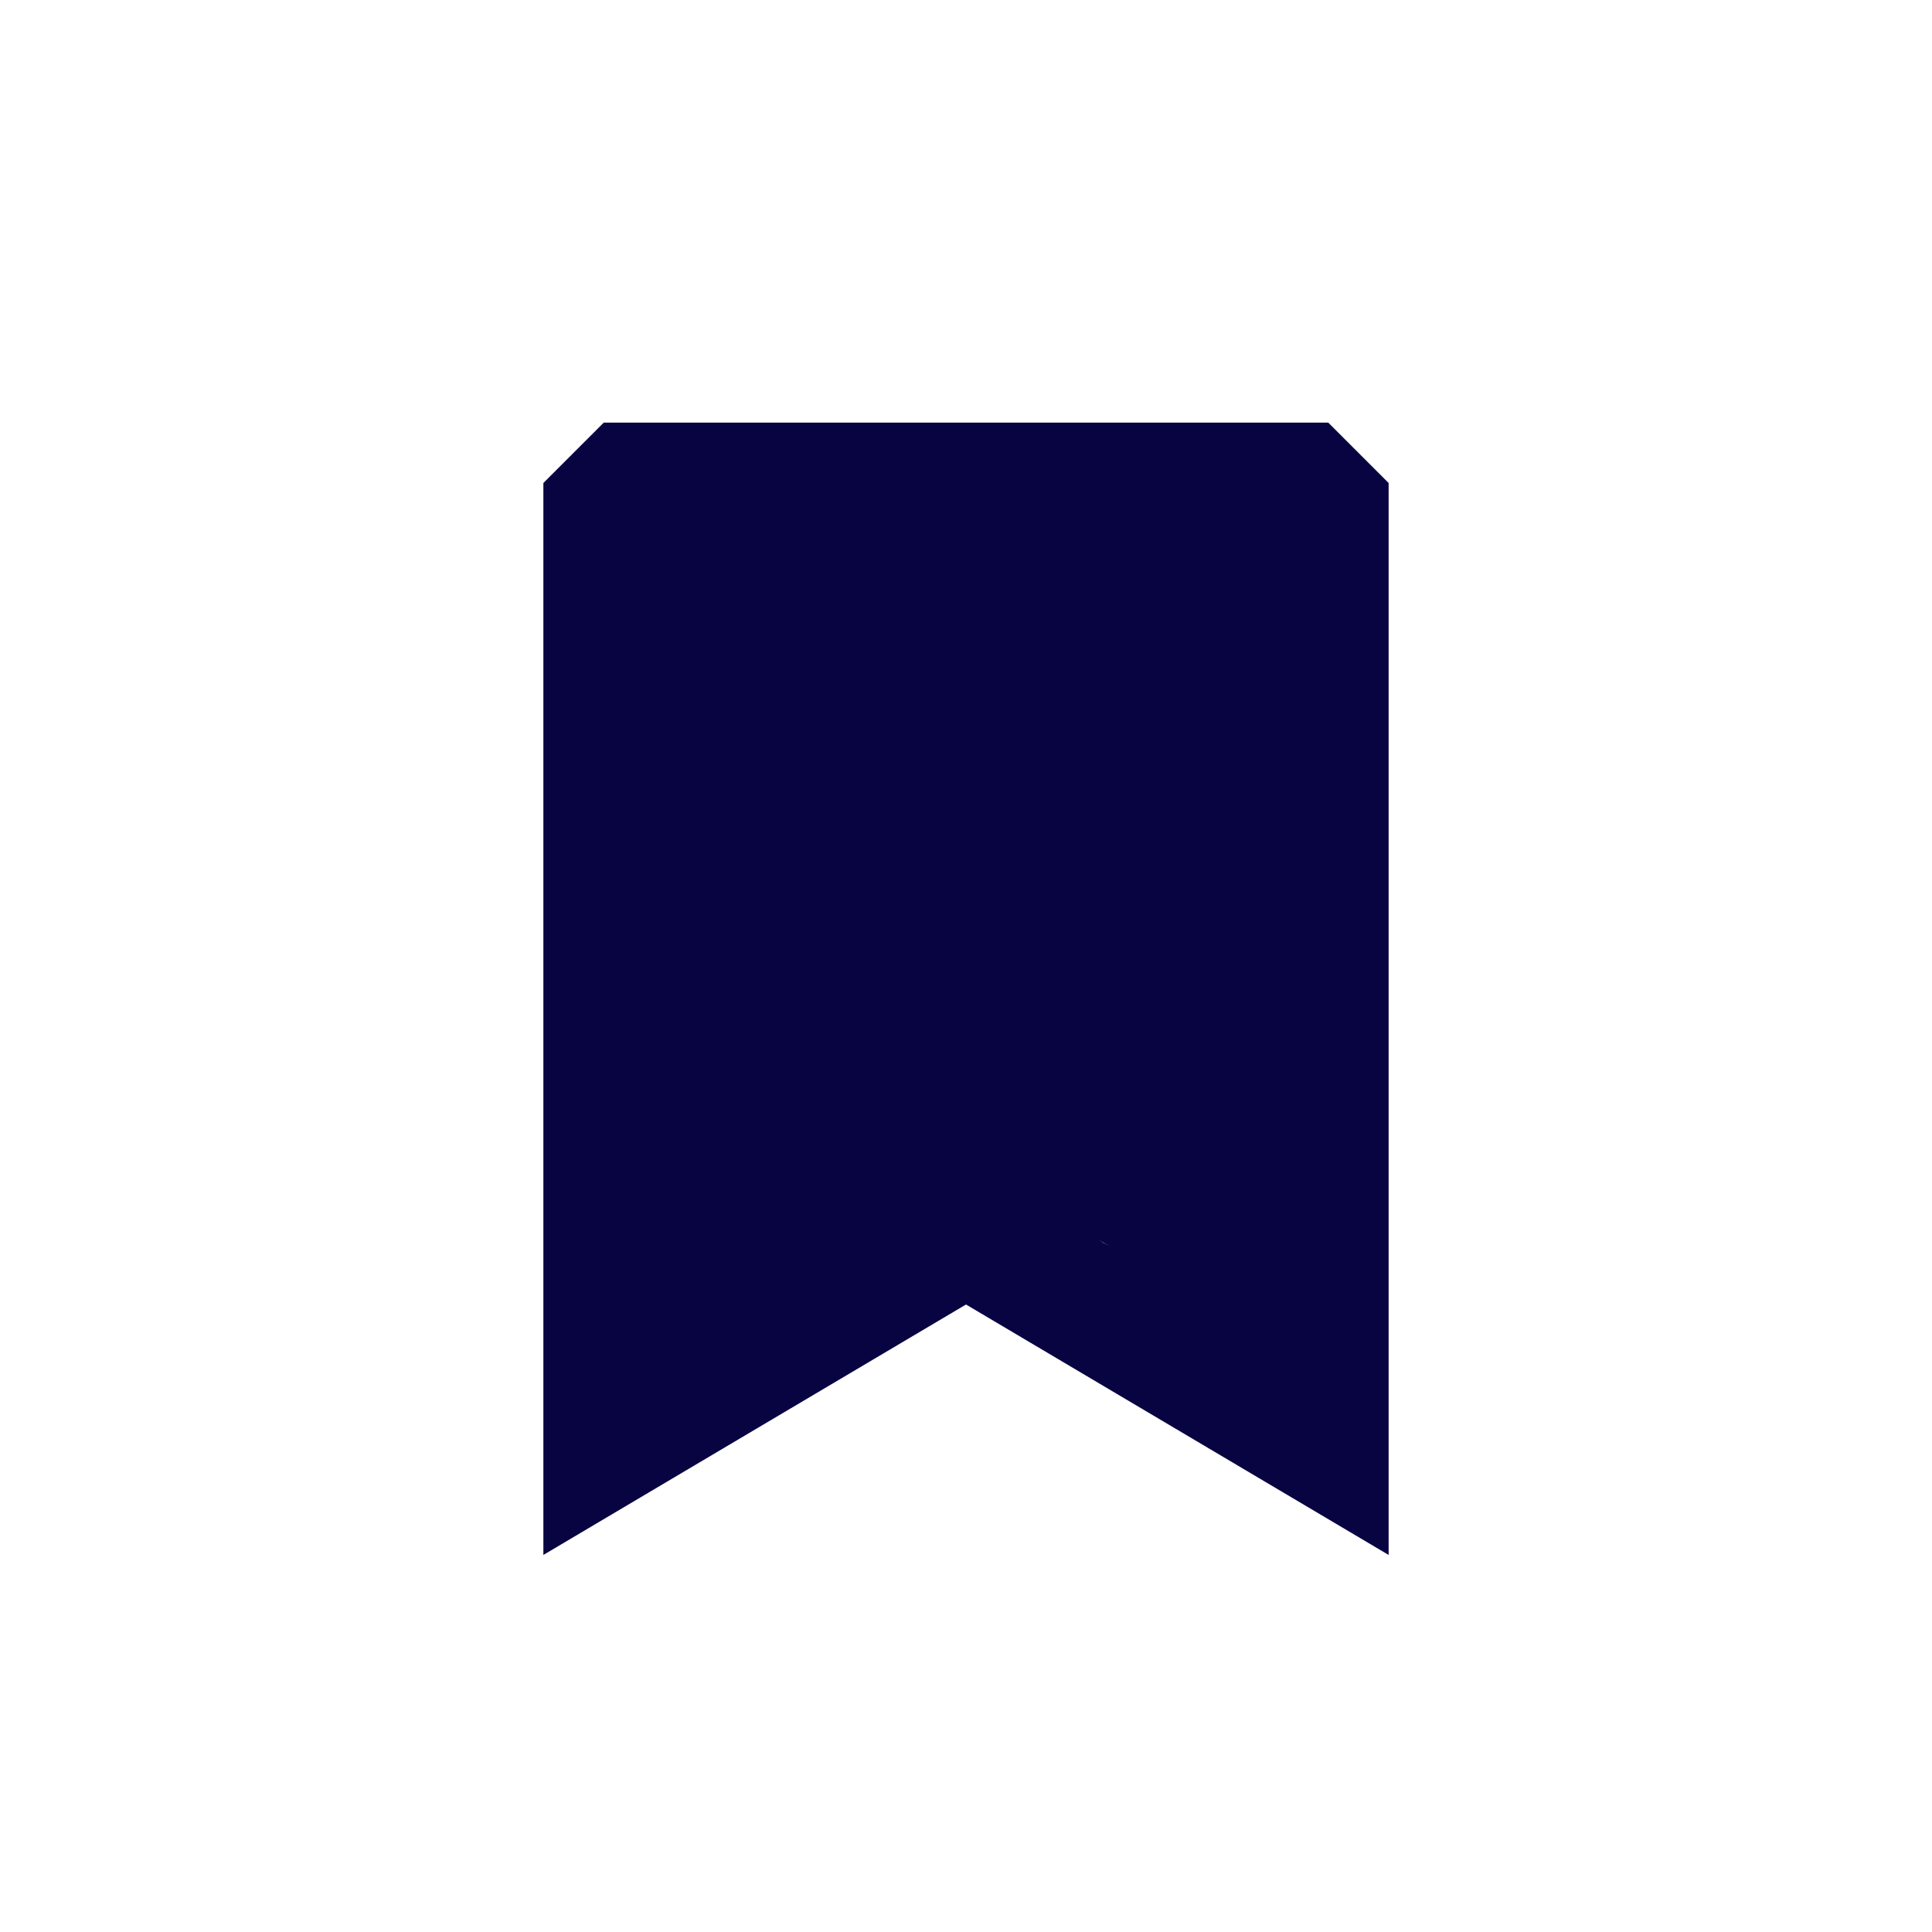
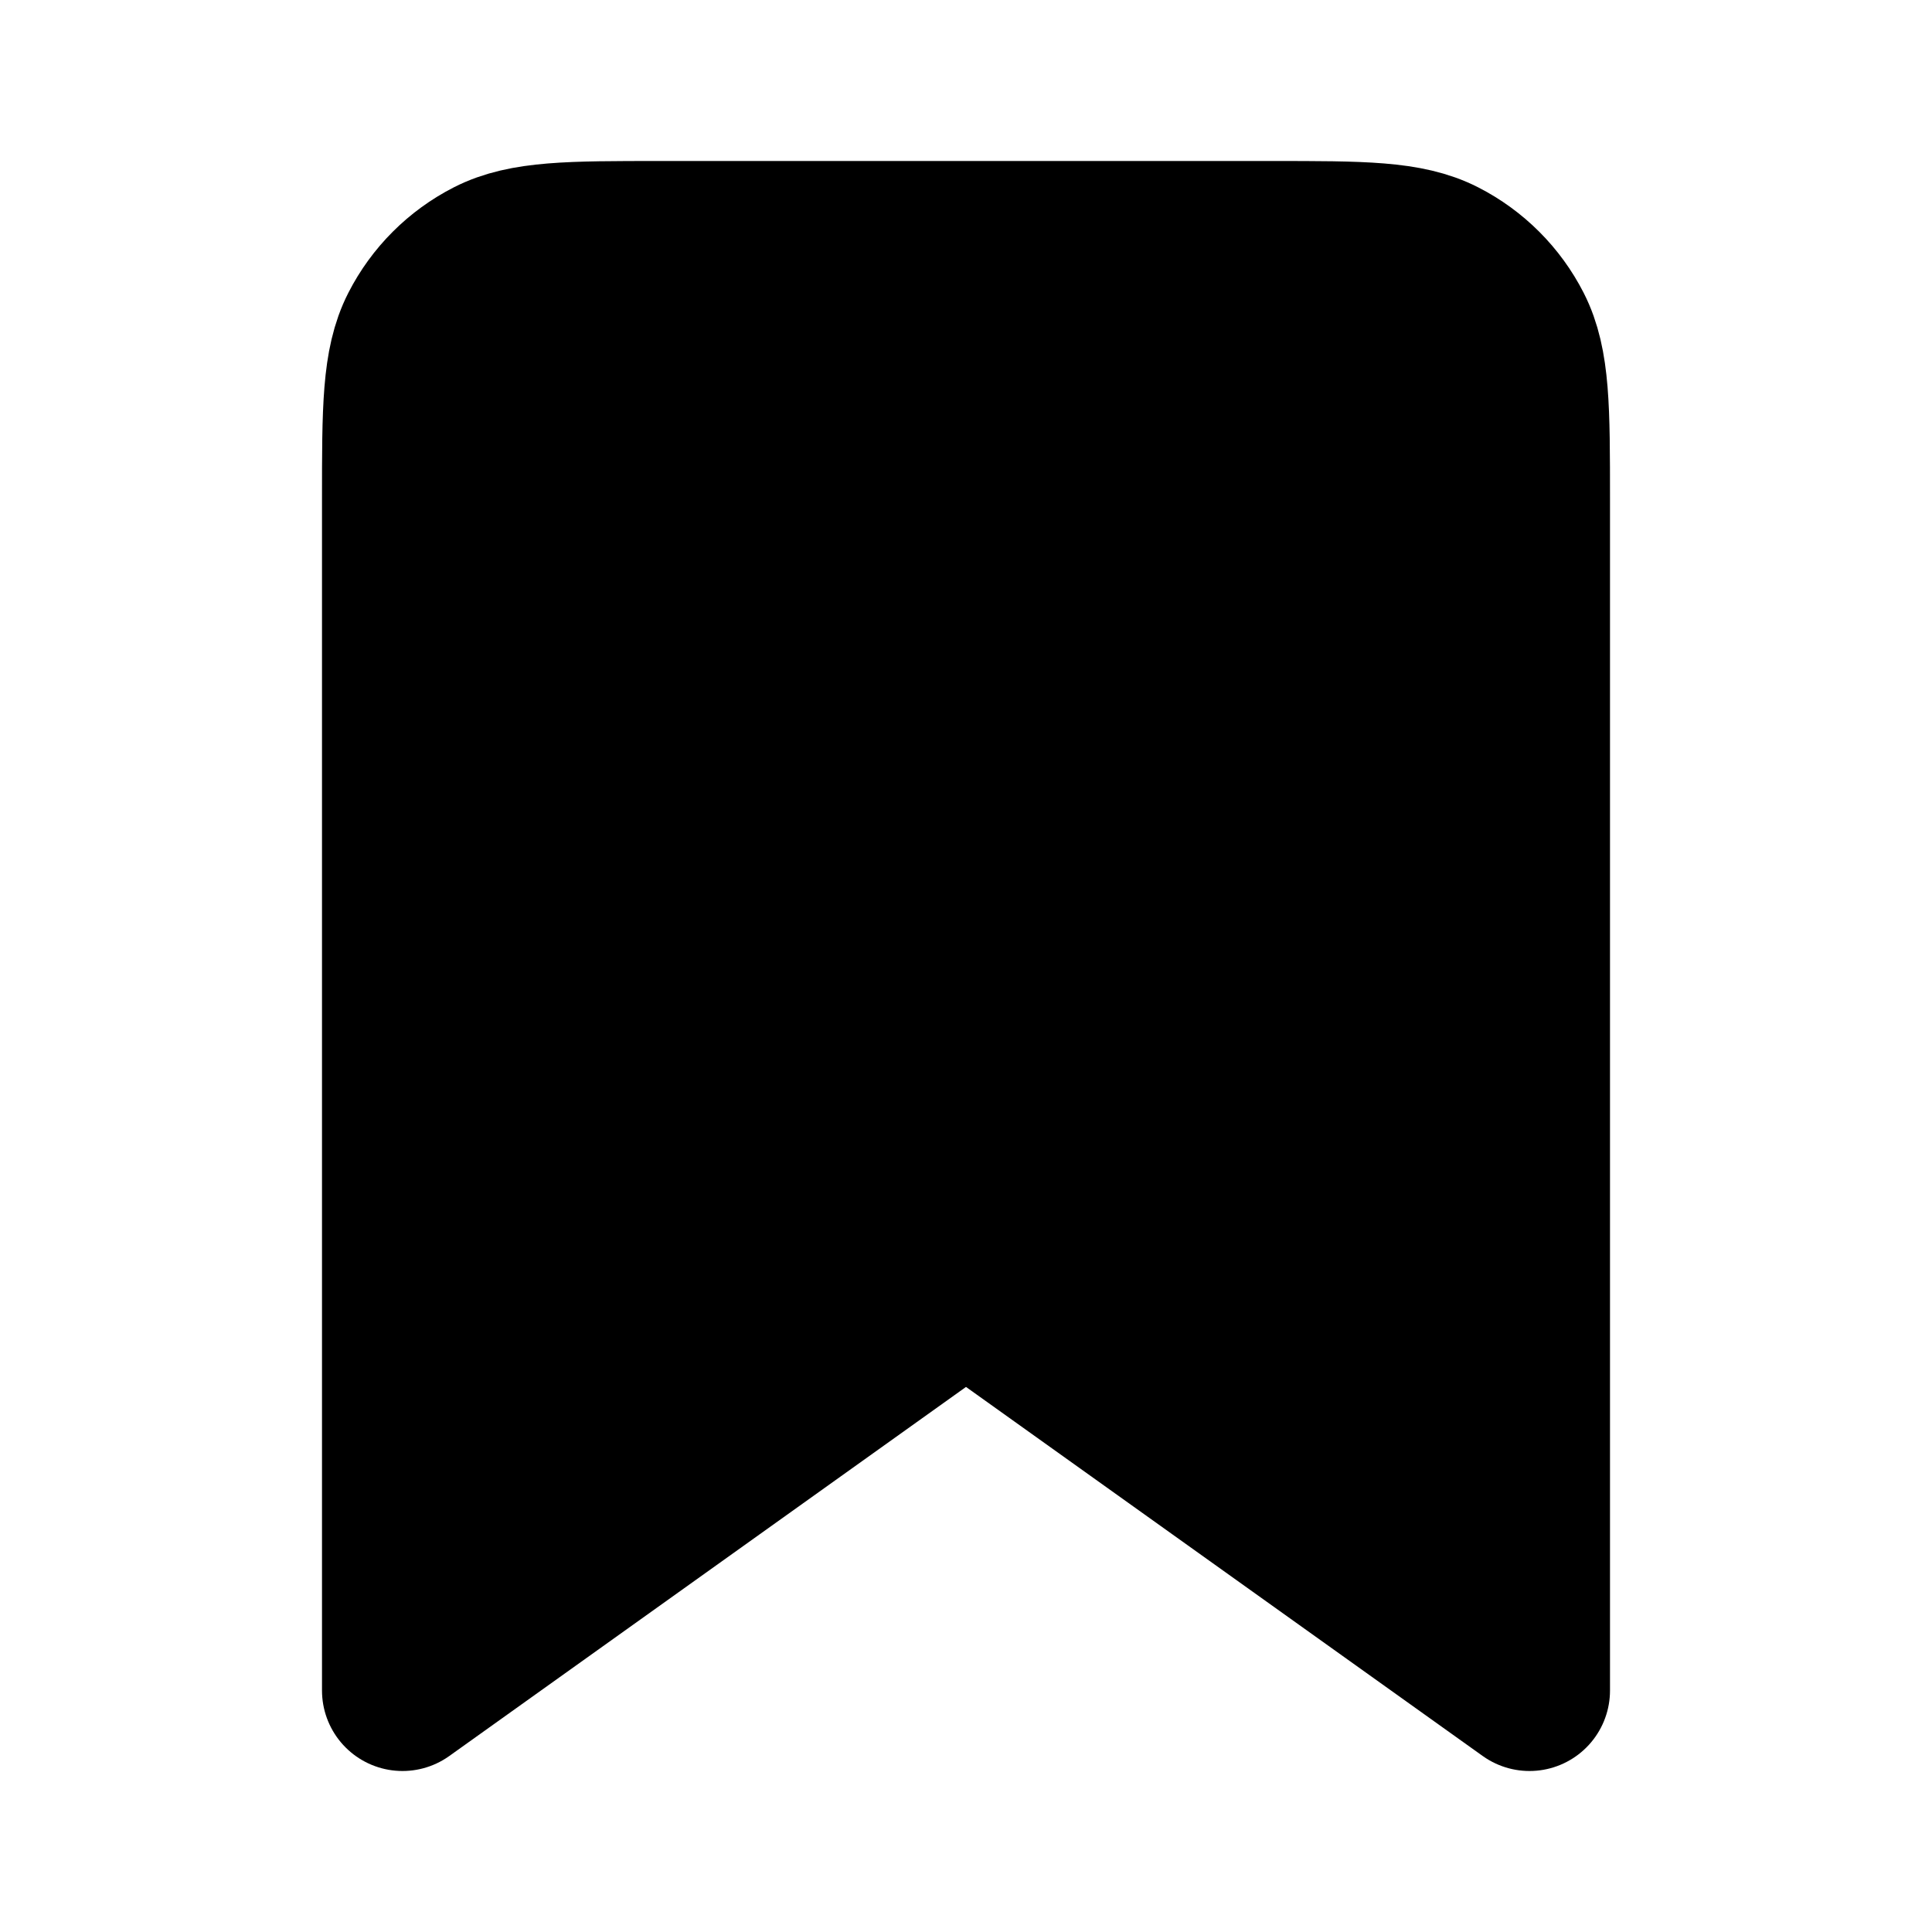
- <svg xmlns="http://www.w3.org/2000/svg" width="800px" height="800px" viewBox="0 0 24 24" fill="none" version="1.1" id="svg1">
-   <defs id="defs1" />
-   <path fill-rule="evenodd" clip-rule="evenodd" d="M6.75 6L7.5 5.25H16.5L17.25 6V19.316L12 16.205L6.75 19.316V6ZM8.25 6.75V16.684L12 14.461L15.75 16.684V6.75H8.25Z" fill="#080341" id="path1" />
-   <path style="fill:#080341;fill-opacity:1;stroke-width:1.68" d="M 275.891,390.13 V 225.577 H 400 524.109 V 390.13 554.683 l -3.774,-2.417 c -16.952,-10.86 -118.559,-70.086 -120.237,-70.086 -1.686,0 -104.097,59.593 -120.434,70.081 l -3.774,2.423 z" id="path2" transform="scale(0.03)" />
-   <path style="fill:#080341;fill-opacity:1;stroke-width:0.03" id="path3" d="m 8.684,7.235 c 0.411,-0.016 0.822,0.026 1.233,0.045 0.391,0.009 0.78,0.027 1.171,0.022 0.377,0.006 0.754,8.13e-4 1.131,-0.004 0.186,-0.008 0.372,0.013 0.557,0.009 0.192,-0.004 0.385,-0.023 0.576,-0.033 0.467,-0.02 0.934,-0.026 1.402,-0.027 0.352,0.01 0.705,0.008 1.057,0.016 0.185,0.011 0.37,0.014 0.556,0.015 0.04,2.7e-4 0.083,0.018 0.119,2.1e-4 0.107,-0.053 0.072,-0.147 0.068,-0.235 0,0 -0.981,-0.474 -0.981,-0.474 v 0 c 0.015,0.023 0.06,0.068 0.034,0.075 -0.034,0.009 -0.07,0.006 -0.104,0.008 -0.175,0.01 -0.351,0.01 -0.527,-9.33e-4 -0.352,-0.019 -0.702,-0.032 -1.054,-0.008 -0.47,0.006 -0.94,0.009 -1.41,0.025 -0.376,0.011 -0.753,0.018 -1.129,0.022 -0.38,-0.004 -0.76,-0.008 -1.14,-0.004 C 9.855,6.679 9.469,6.687 9.082,6.668 8.651,6.651 8.217,6.642 7.791,6.563 Z" />
-   <path style="fill:#080341;fill-opacity:1;stroke-width:0.03" id="path4" d="m 15.3,6.75 c -0.004,0.519 -0.105,1.032 -0.207,1.54 -0.066,0.22 -0.036,0.443 -0.021,0.668 0.007,0.11 0.014,0.253 0.02,0.364 0.021,0.146 0.007,0.301 0.037,0.446 0.024,0.116 0.057,0.23 0.083,0.345 0.067,0.432 0.11,0.871 0.115,1.309 -5.16e-4,0.279 -0.049,0.554 -0.073,0.832 -0.042,0.502 0.015,-0.034 -0.05,0.533 -0.033,0.285 -0.092,0.566 -0.152,0.846 -0.014,0.067 -0.033,0.132 -0.043,0.2 -0.024,0.163 -0.021,0.317 -0.024,0.482 0.02,0.315 -0.022,0.63 -0.017,0.944 0.002,0.157 0.021,0.24 0.044,0.401 0.042,0.336 0.076,0.673 0.112,1.01 0.022,0.031 -0.003,0.186 0.033,0.057 0,0 0.95,0.607 0.95,0.607 v 0 c 0.06,-0.109 0.037,-0.07 -1.8e-4,-0.185 -0.084,-0.338 -0.143,-0.681 -0.167,-1.029 -0.035,-0.445 -0.079,-0.891 -0.048,-1.338 0.033,-0.512 0.096,-1.022 0.199,-1.525 0.011,-0.057 0.086,-0.436 0.097,-0.514 0.041,-0.283 0.015,-0.573 0.041,-0.857 0.009,-0.204 0.018,-0.299 0.011,-0.499 -0.009,-0.273 -0.072,-0.54 -0.091,-0.812 -0.025,-0.262 -0.07,-0.518 -0.115,-0.777 -0.027,-0.338 -0.054,-0.678 -0.019,-1.017 0.046,-0.508 0.101,-1.02 0.258,-1.508 z" />
-   <path style="fill:#080341;fill-opacity:1;stroke-width:0.03" id="path5" d="m 15.762,16.571 c -0.438,-0.27 -0.891,-0.522 -1.337,-0.774 -0.167,-0.094 -0.344,-0.174 -0.515,-0.26 -0.296,-0.136 -0.578,-0.296 -0.863,-0.453 1.537,0.978 0.487,0.215 0.124,-0.018 -0.48,-0.394 -1.058,-0.575 -1.586,-0.871 -0.122,-0.059 -0.064,-0.032 -0.176,-0.083 0,0 0.858,0.682 0.858,0.682 v 0 c 0.1,0.047 0.047,0.021 0.158,0.078 0.372,0.202 1.367,0.651 -0.255,-0.196 0.575,0.354 1.074,0.814 1.71,1.079 0.278,0.153 0.559,0.3 0.846,0.435 0.057,0.029 0.114,0.058 0.171,0.087 0.059,0.03 0.119,0.061 0.178,0.092 0.701,0.366 -1.071,-0.625 -0.436,-0.259 0.03,0.018 0.061,0.035 0.092,0.052 z" />
-   <path style="fill:#080341;fill-opacity:1;stroke-width:0.03" id="path6" d="m 11.427,13.958 c -0.171,0.245 -0.404,0.432 -0.64,0.61 -0.381,0.27 -0.77,0.528 -1.157,0.789 -0.392,0.262 -0.799,0.5 -1.227,0.698 -0.171,0.088 -0.362,0.128 -0.536,0.209 -0.091,0.042 -0.142,0.083 -0.226,0.14 -0.142,0.129 -0.075,0.065 -0.202,0.192 0,0 0.919,0.561 0.919,0.561 v 0 c 0.112,-0.121 0.051,-0.062 0.183,-0.173 0.235,-0.136 0.49,-0.233 0.734,-0.351 0.058,-0.028 0.118,-0.053 0.175,-0.084 0.054,-0.029 0.104,-0.064 0.156,-0.096 0.292,-0.181 0.578,-0.373 0.875,-0.547 0.144,-0.086 0.288,-0.169 0.426,-0.264 0.058,-0.04 0.113,-0.086 0.171,-0.127 0.193,-0.137 0.394,-0.261 0.598,-0.381 0.049,-0.034 0.101,-0.066 0.148,-0.103 0.039,-0.031 0.073,-0.068 0.11,-0.101 0.141,-0.129 0.28,-0.264 0.438,-0.372 z" />
-   <path style="fill:#080341;fill-opacity:1;stroke-width:0.03" id="path7" d="m 8.549,16.627 c -0.024,-0.356 0.063,-0.711 0.14,-1.057 0.011,-0.048 0.025,-0.094 0.032,-0.142 0.014,-0.102 0.018,-0.312 0.021,-0.408 0.006,-0.246 0.008,-0.491 0.015,-0.737 0.005,-0.103 0.011,-0.263 0.017,-0.369 0.002,-0.043 0.01,-0.085 0.008,-0.128 -0.003,-0.066 -0.014,-0.131 -0.022,-0.196 -0.075,-0.619 0.013,0.151 -0.057,-0.469 C 8.666,12.677 8.608,12.236 8.601,11.79 8.598,11.66 8.603,11.531 8.604,11.401 8.645,10.769 8.682,10.137 8.736,9.506 8.8,8.85 8.812,8.191 8.843,7.533 8.847,7.335 8.885,7.141 8.854,6.943 8.821,6.731 8.748,6.522 8.691,6.316 8.655,6.182 8.619,6.049 8.577,5.917 c -0.004,-0.014 -0.009,-0.027 -0.012,-0.041 -0.002,-0.007 0.003,-0.018 -0.004,-0.021 C 8.225,5.691 7.884,5.537 7.546,5.379 c -0.008,0.051 -0.006,0.025 -0.006,0.079 0,0 1.012,0.483 1.012,0.483 v 0 C 8.534,5.928 8.539,5.936 8.534,5.918 8.199,5.749 7.864,5.578 7.529,5.409 c -0.007,-0.004 0.015,0.006 0.021,0.012 0.013,0.013 0.023,0.028 0.033,0.043 0.083,0.125 0.134,0.266 0.176,0.409 0.056,0.2 0.104,0.399 0.145,0.602 0.011,0.053 0.025,0.106 0.031,0.16 0.007,0.062 0.013,0.4 0.014,0.44 0.004,0.66 -0.021,1.32 -0.082,1.978 -0.032,0.321 -0.081,0.643 -0.1,0.965 -0.019,0.315 0.004,0.631 -0.016,0.946 -0.02,0.566 -0.064,1.138 0.031,1.7 0.04,0.383 0.052,0.767 0.061,1.152 -0.002,0.421 -0.016,0.842 -0.084,1.259 -0.05,0.352 -0.121,0.699 -0.209,1.043 z" />
+ <svg xmlns="http://www.w3.org/2000/svg" width="800px" height="800px" fill="none" version="1.1" viewBox="0 0 24 24">
+   <path d="M5 6.2C5 5.08 5 4.52 5.218 4.092C5.41 3.716 5.716 3.41 6.092 3.218C6.52 3 7.08 3 8.2 3H15.8C16.92 3 17.48 3 17.908 3.218C18.284 3.41 18.59 3.716 18.782 4.092C19 4.52 19 5.08 19 6.2V21L12 16L5 21V6.2Z" stroke="#000" stroke-linejoin="round" stroke-width="2" />
+   <path transform="scale(.03)" d="m222.25 127.46c-14.943 5.562-28.436 18.609-28.189 35.542-2.411 55.554-1.154 111.24-1.782 166.84-0.191 99.454-0.124 198.91-0.195 298.36 2.128 11.882 17.177 8.725 24.078 2.842 58.67-38.437 113.87-81.957 172.67-120.18 8.781-6.896 19.714-2.493 27.583 3.408 58.944 38.553 114.12 82.68 173.58 120.45 7.784 4.748 19.491-1.065 16.82-10.939-0.256-155.78-0.513-311.56-0.771-467.35-5.447-18.01-23.85-32.736-43.232-29.821-112.79 0.226-225.69-0.451-338.42 0.338l-1.432 0.338z" fill="#000" stroke-width="1.471" />
</svg>
